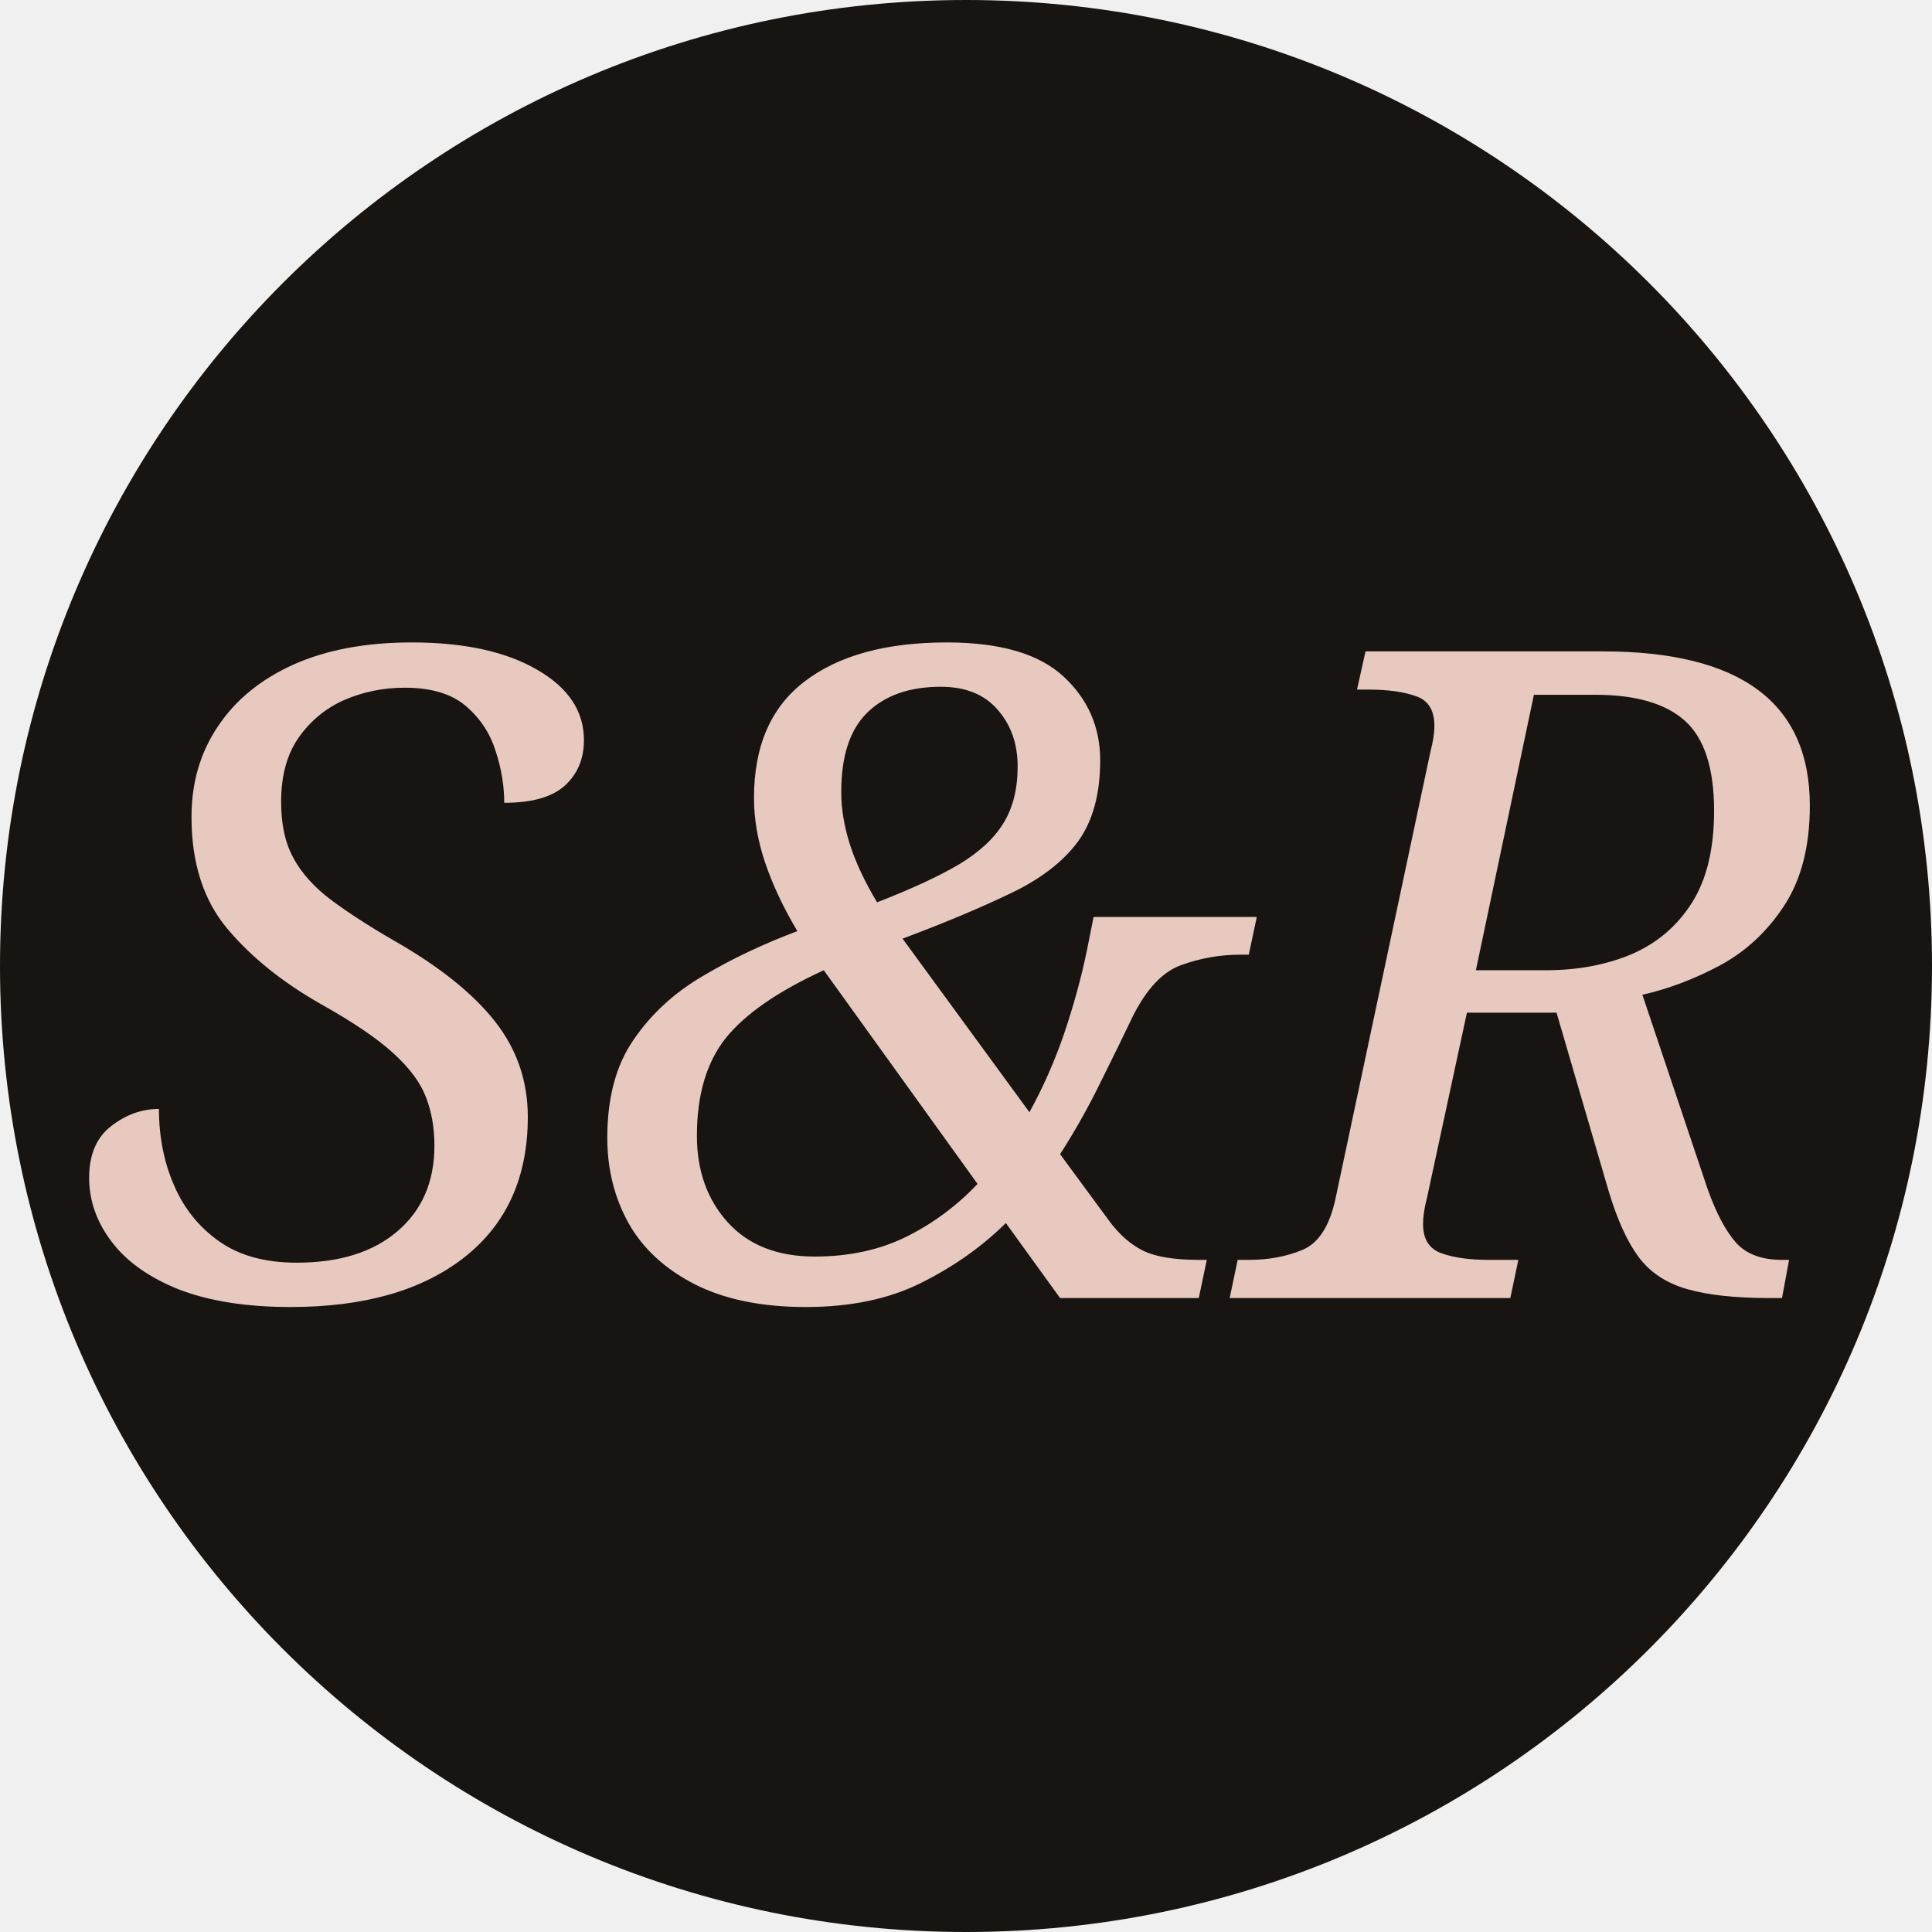
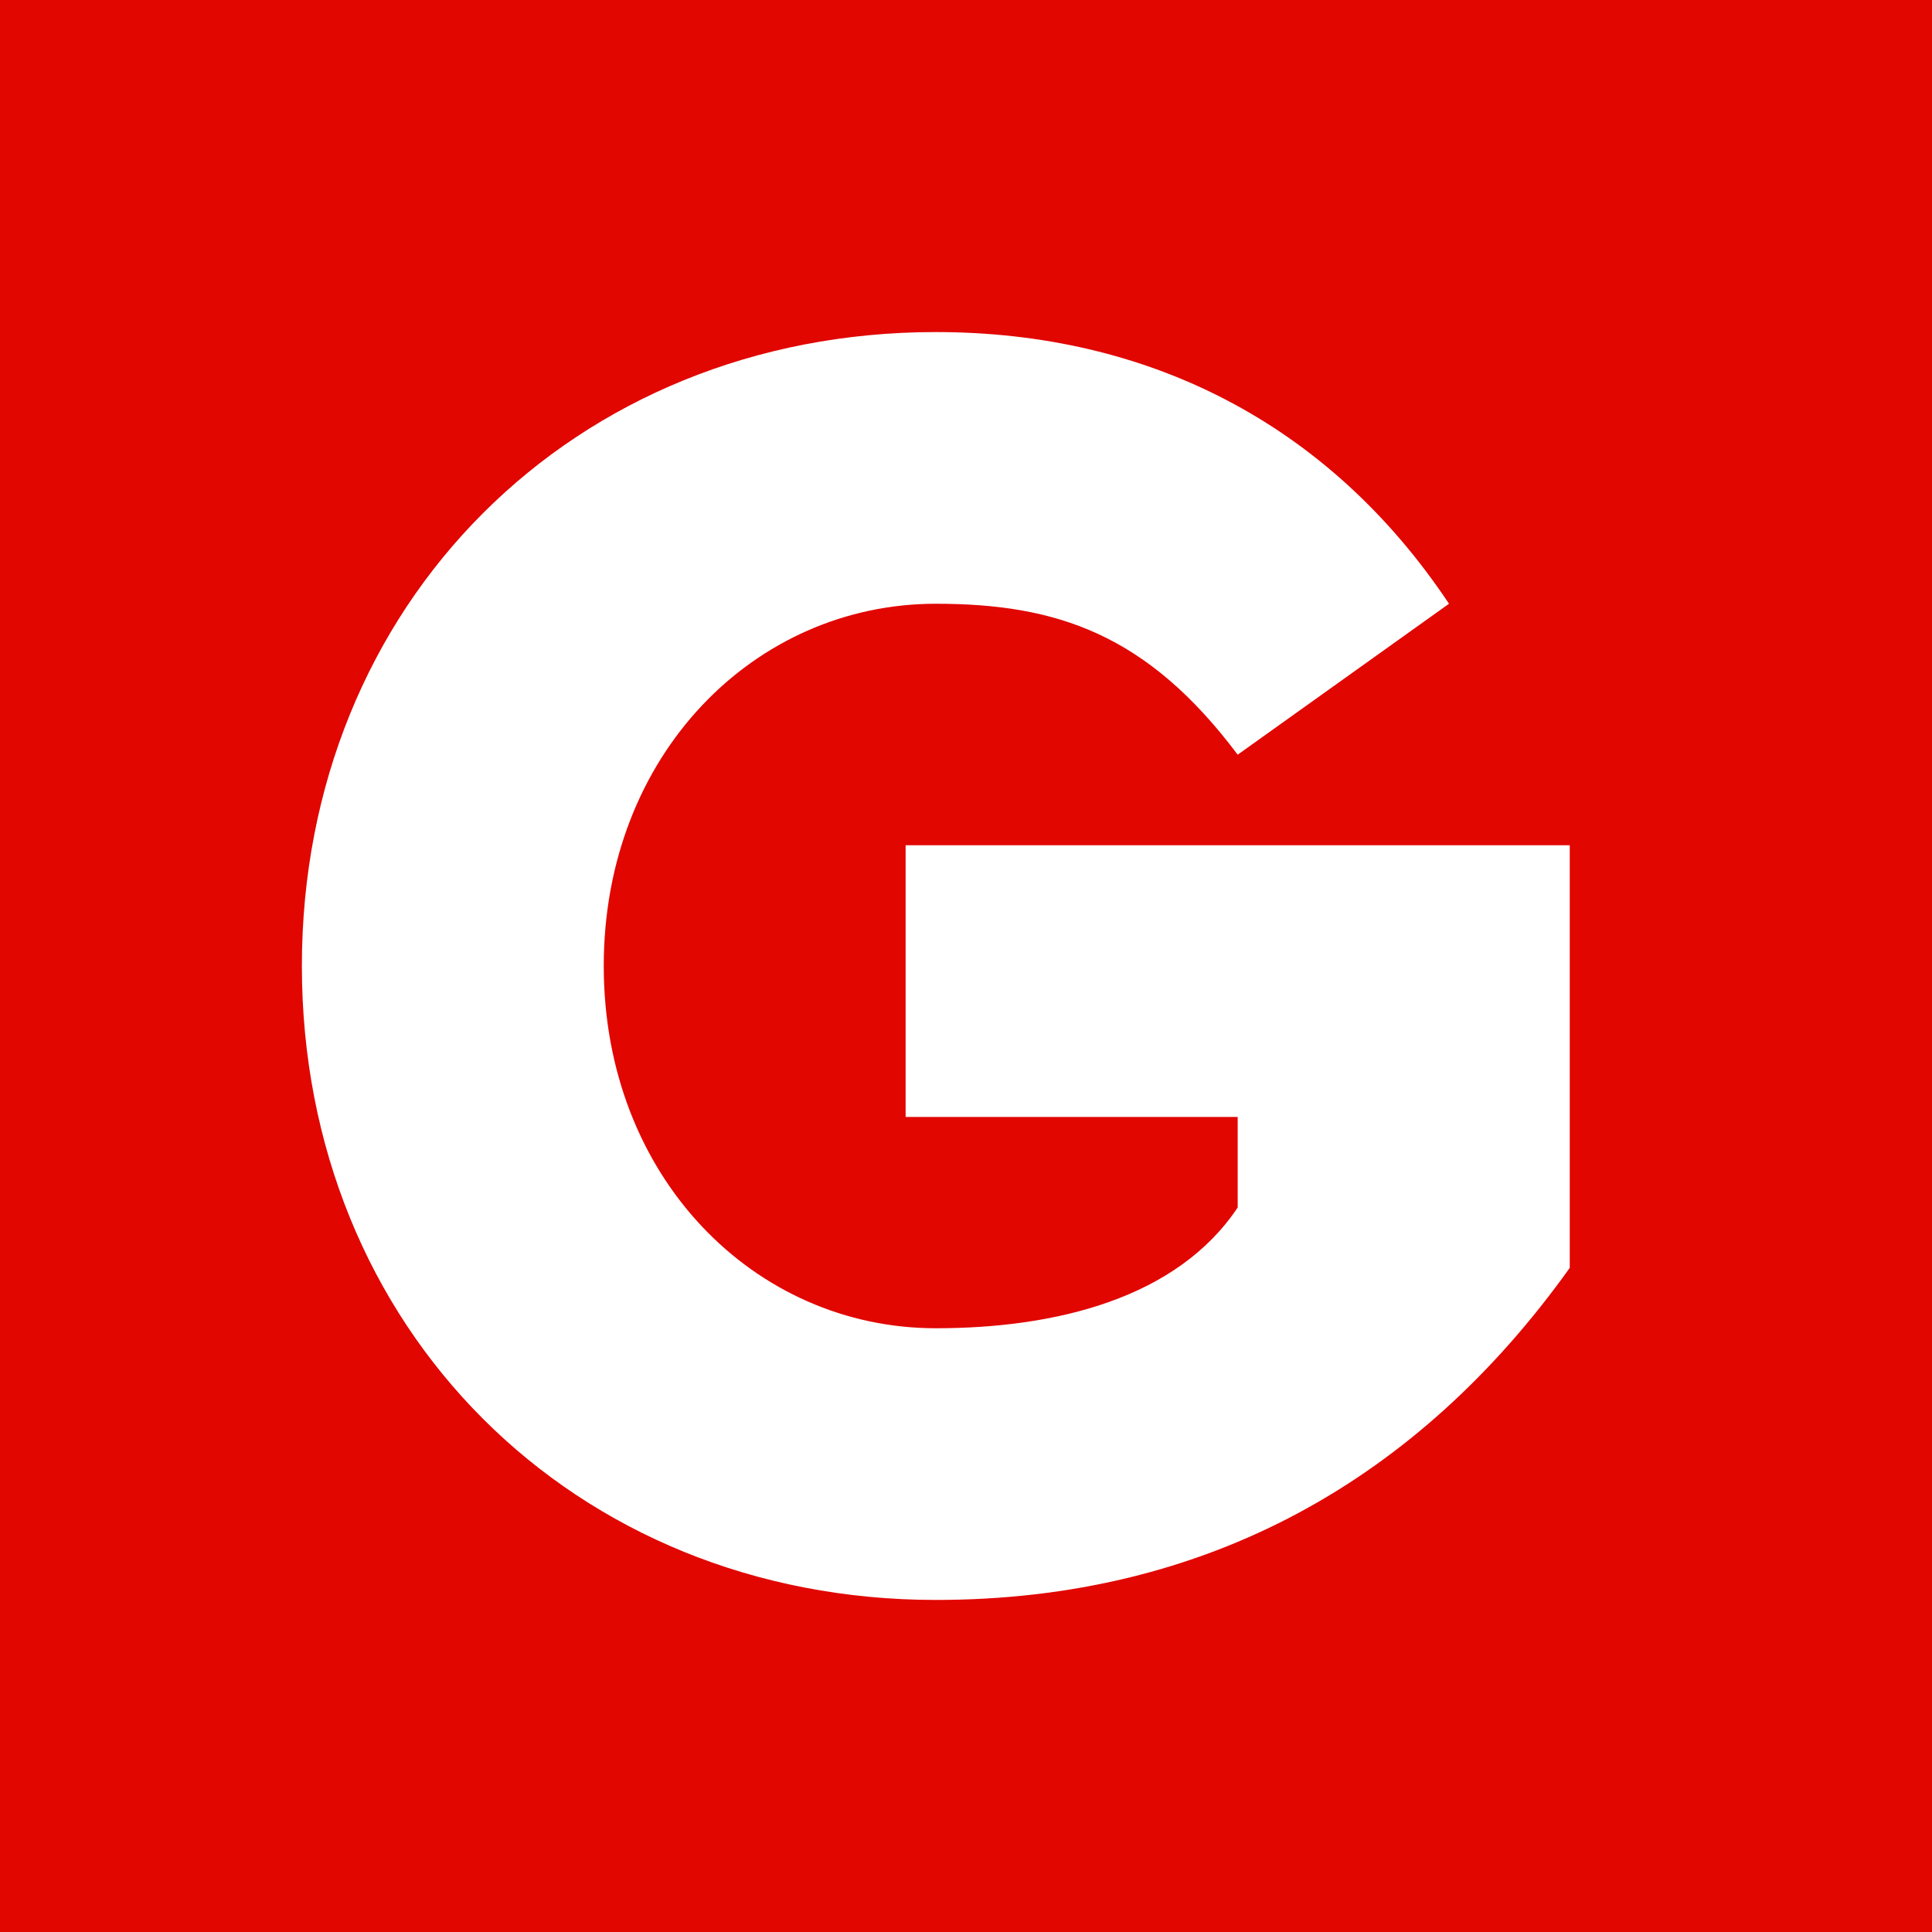
<svg xmlns="http://www.w3.org/2000/svg" viewBox="0 0 64 64">
-   <rect width="64" height="64" rx="32" fill="#171412" />
-   <text x="32" y="43" text-anchor="middle" font-family="Georgia,serif" font-style="italic" font-size="30" fill="#e7c9bf">S&amp;R</text>
+   <rect width="64" height="64" fill="#e10600" />
+   <path fill="white" d="M48 20c-4-6-10-9-17-9-12 0-21 9-21 21s9 21 21 21c9 0 16-4 21-11V28H30v9h11v3c-2 3-6 4-10 4-6 0-11-5-11-12s5-12 11-12c4 0 7 1 10 5z" />
</svg>
